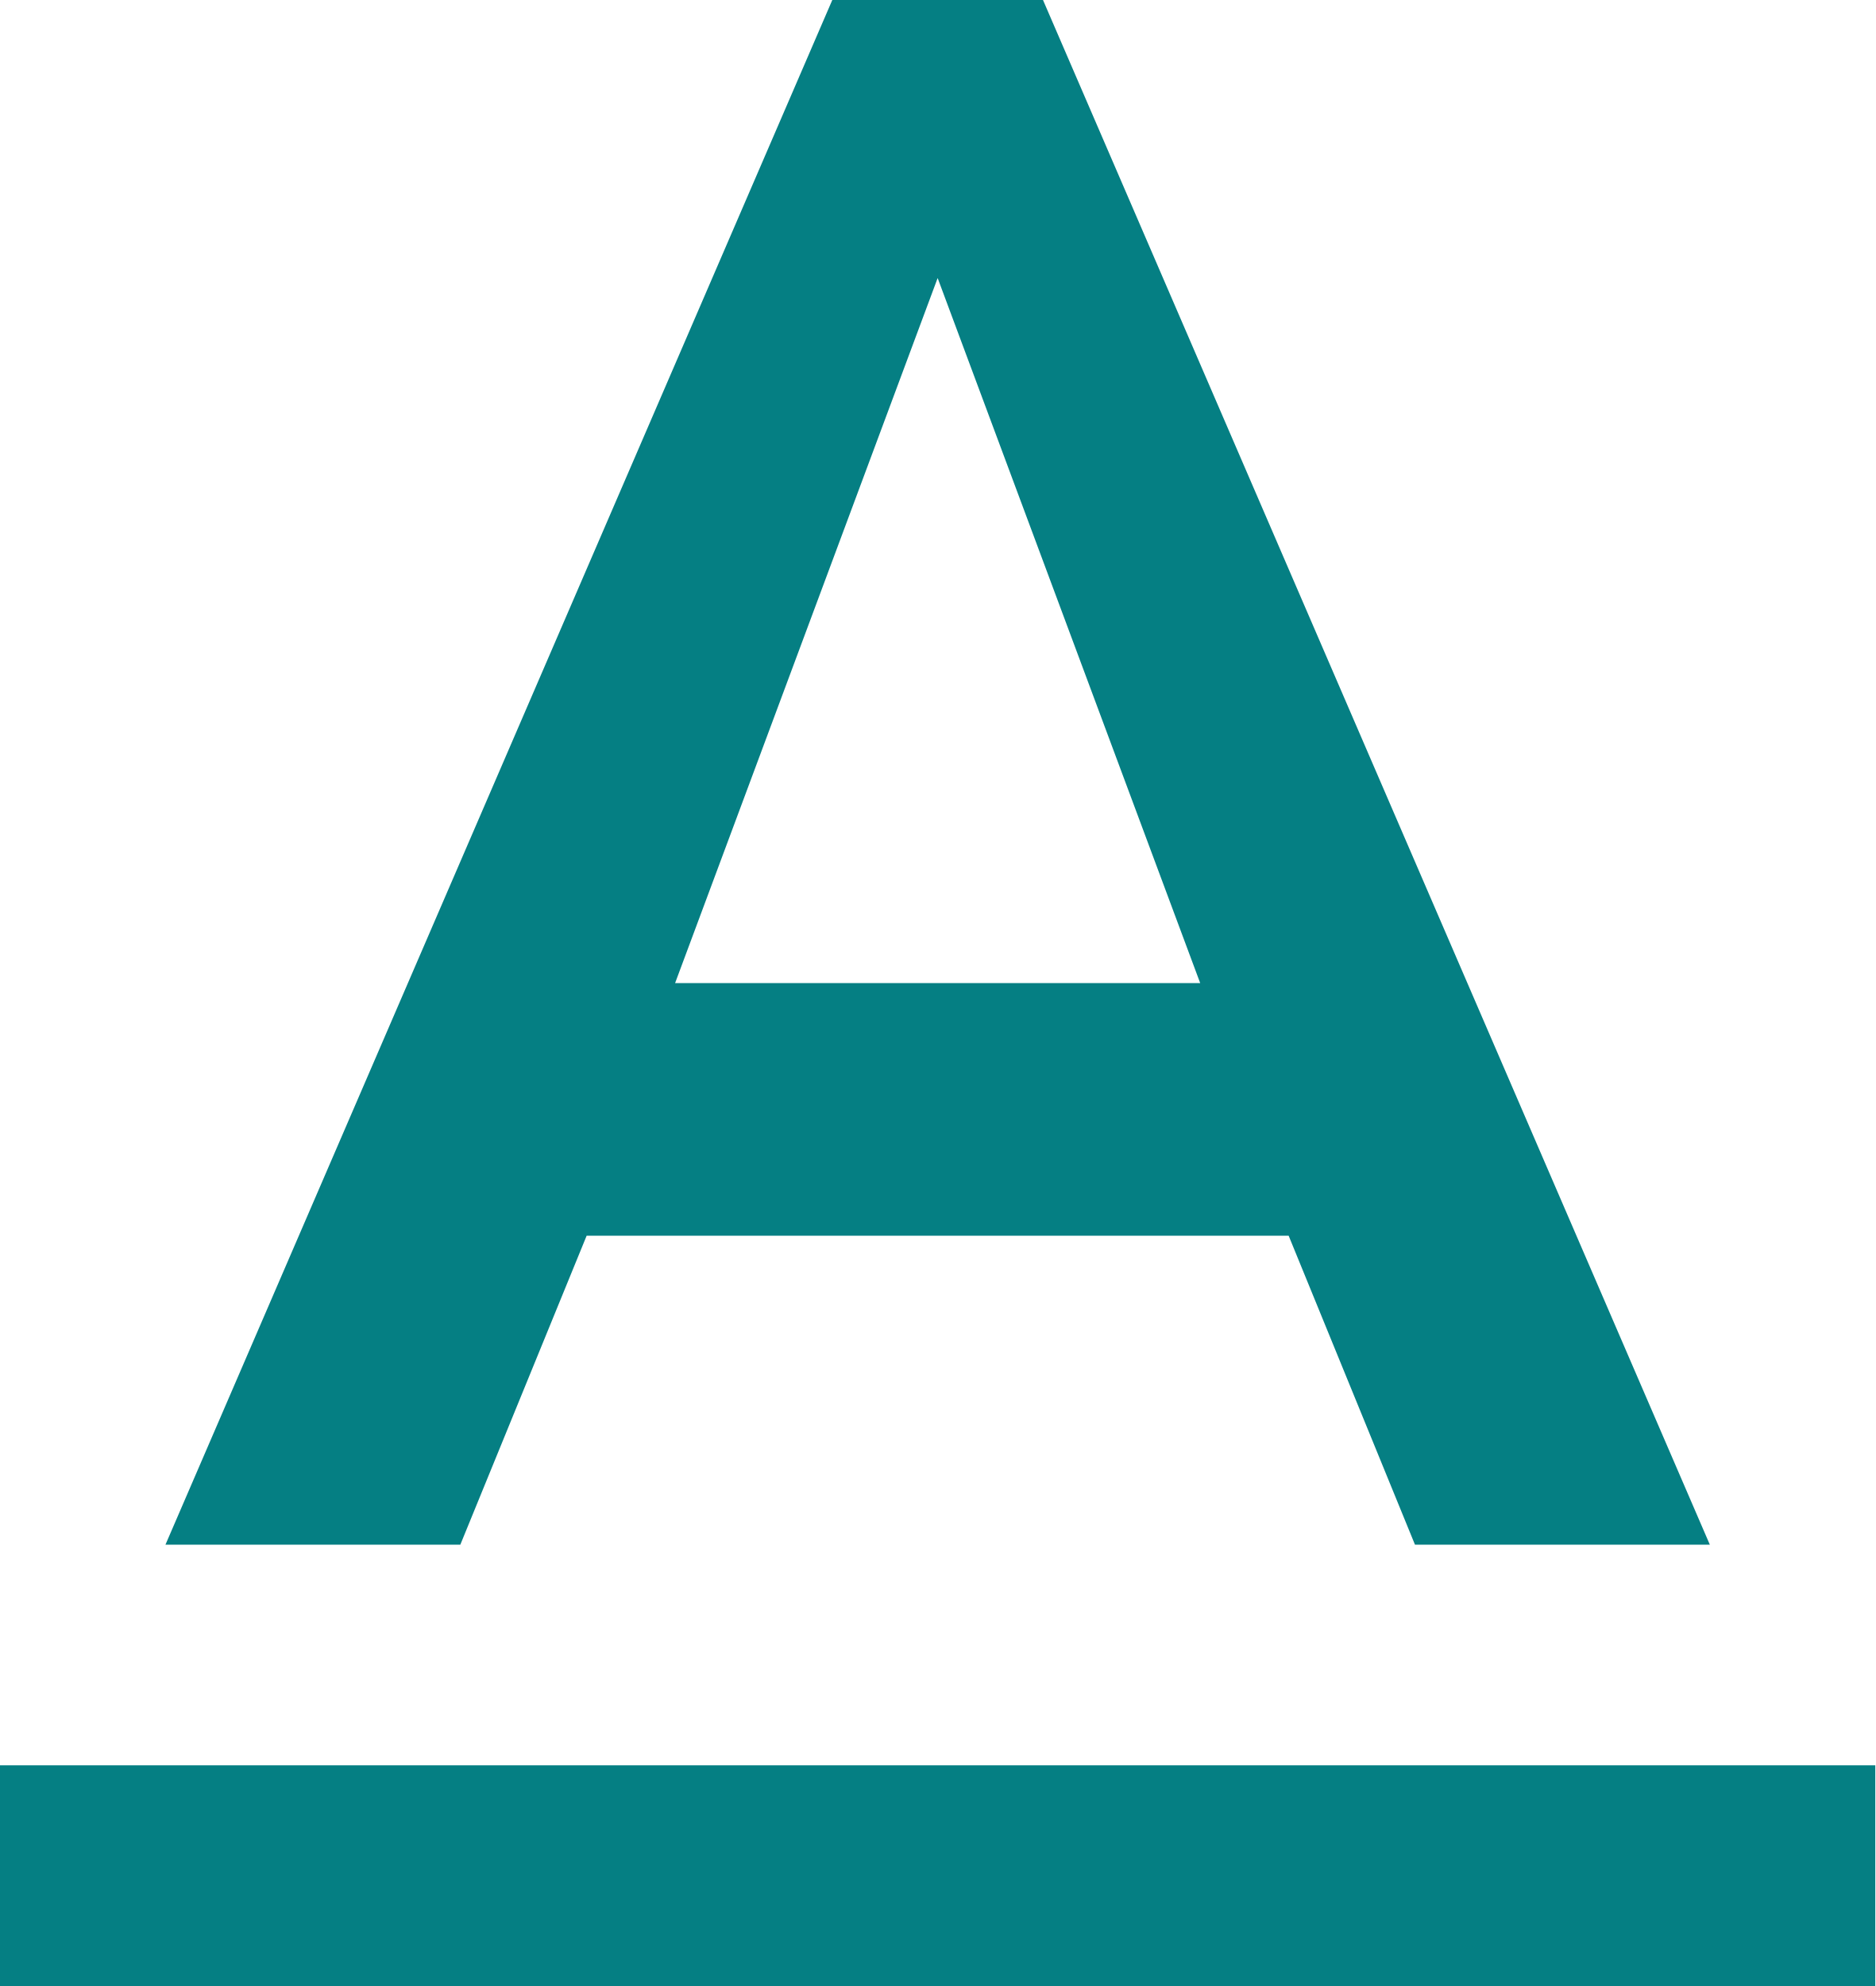
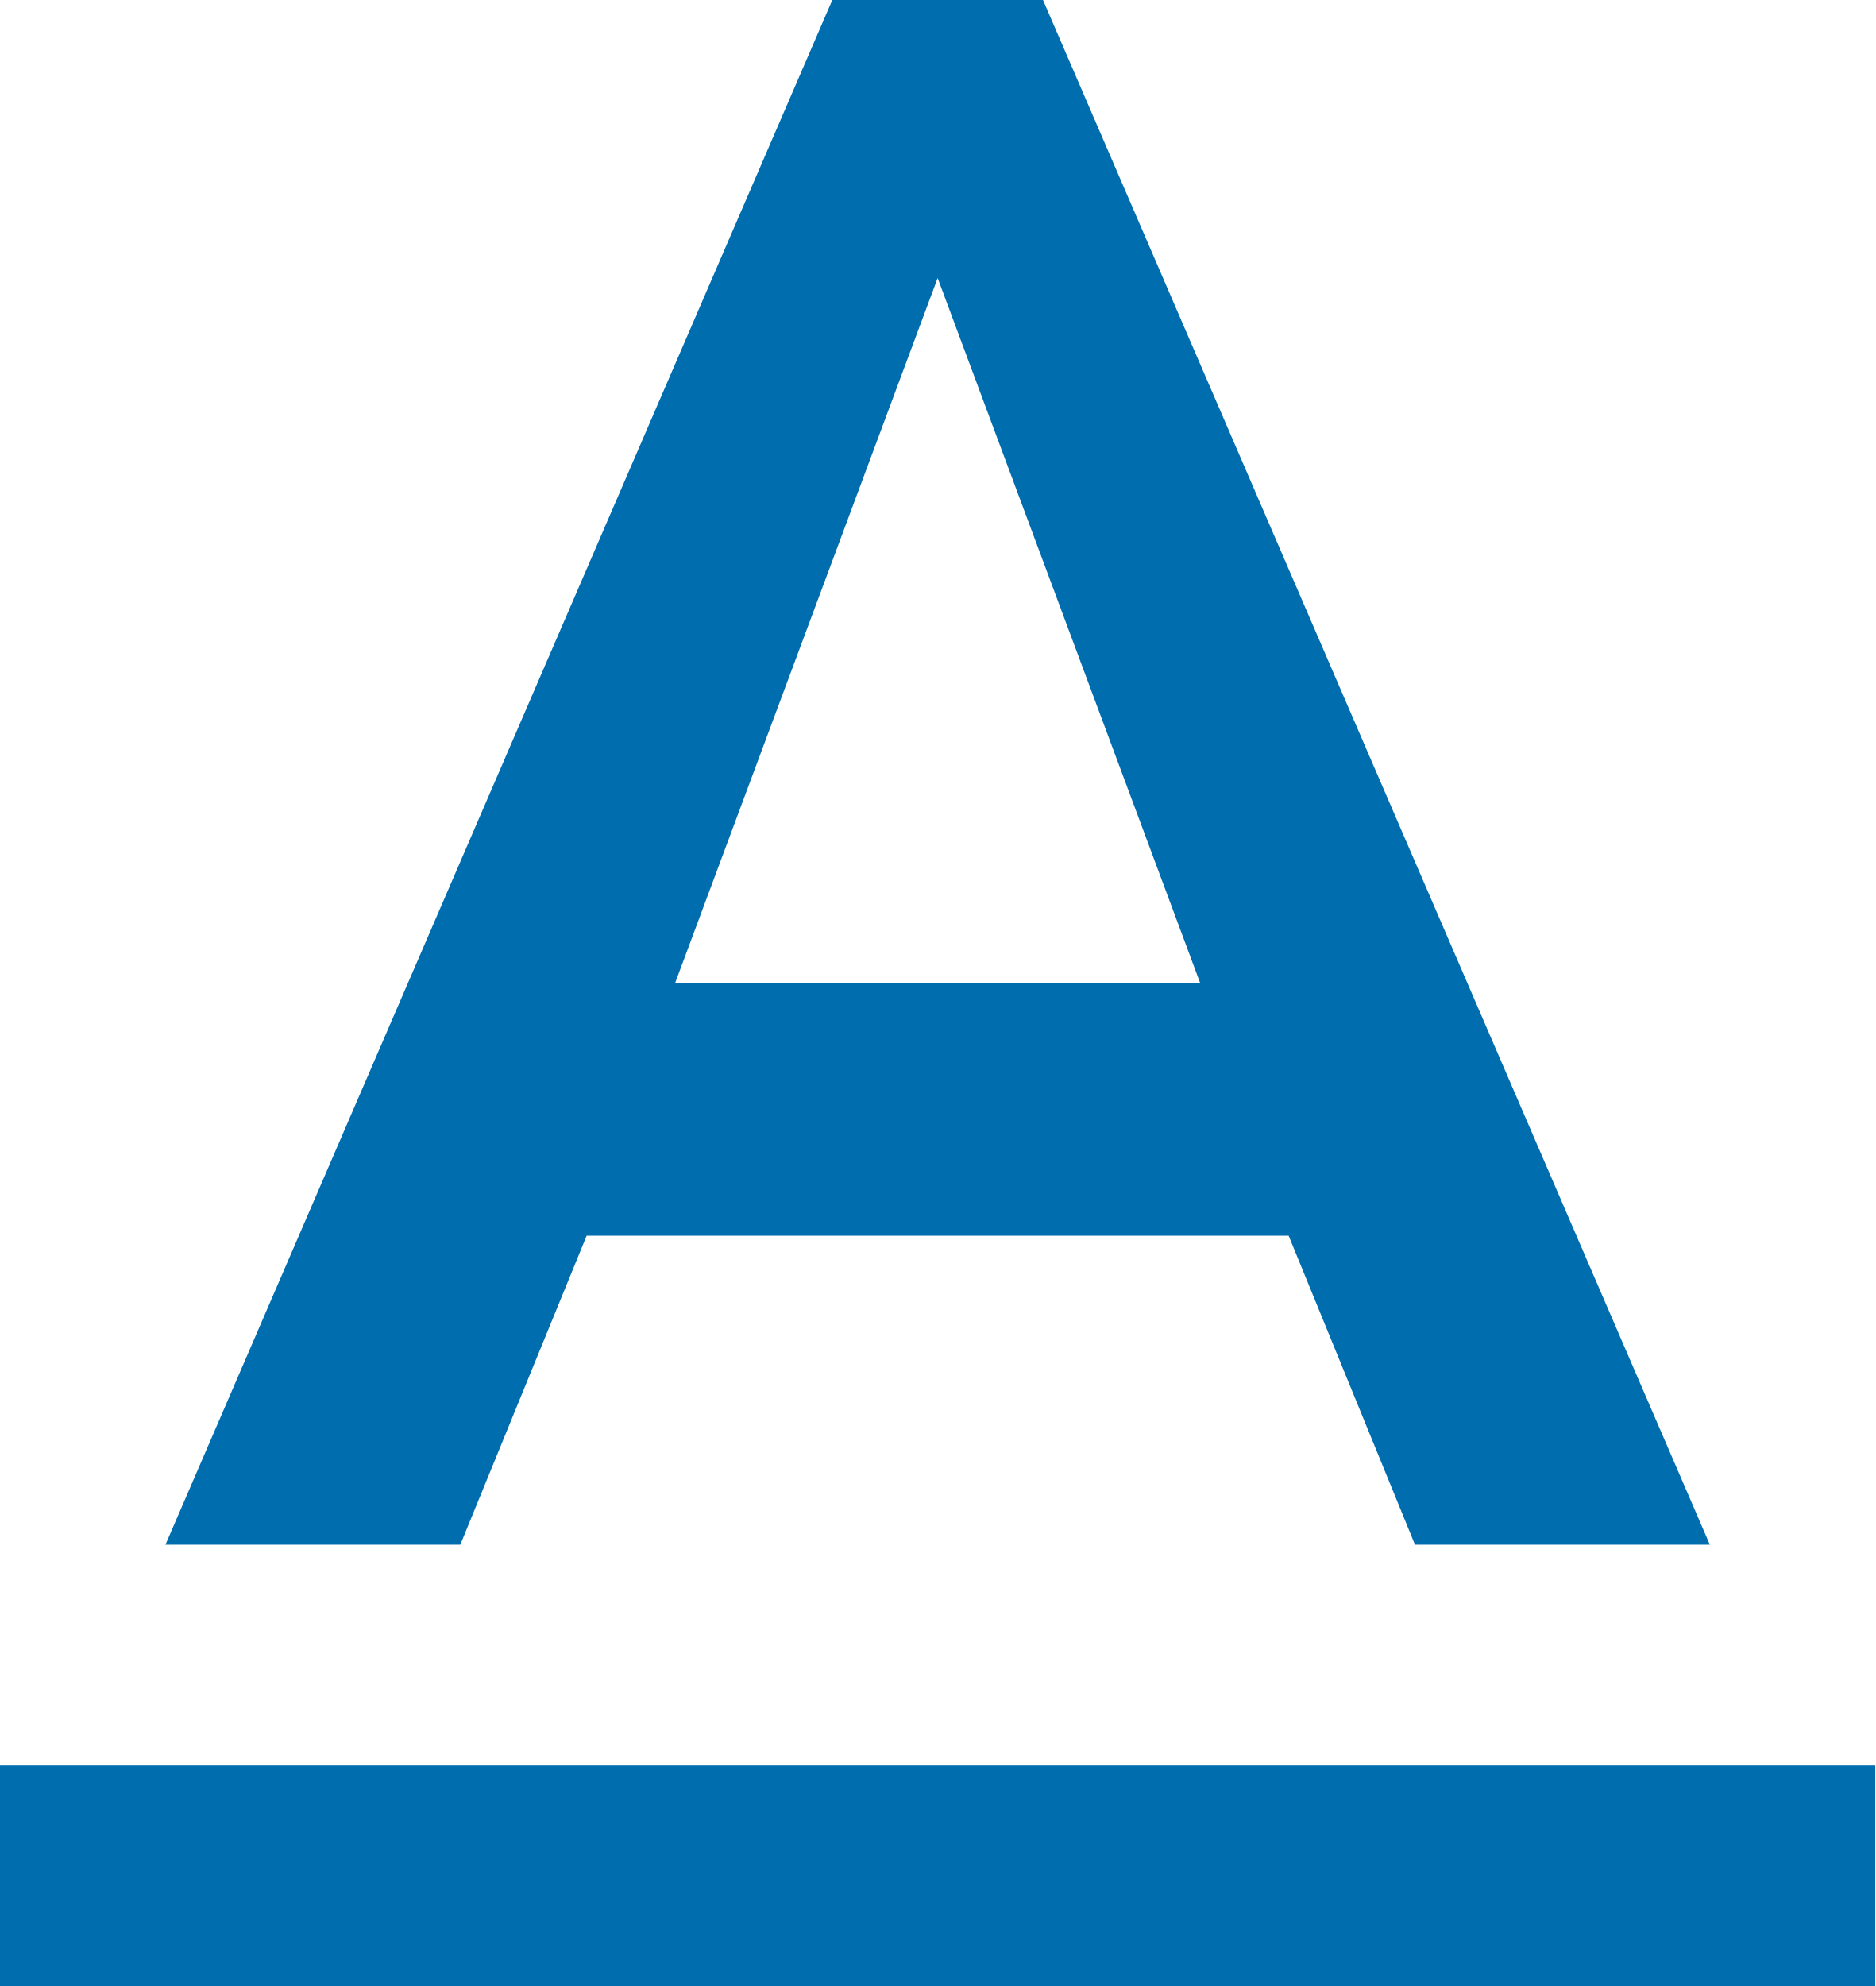
<svg xmlns="http://www.w3.org/2000/svg" width="17" height="18" viewBox="0 0 17 18">
-   <path d="M0 16v2h17v-2H0zm5.318-4.8h6.364l1.145 2.8H15.5L9.455 0h-1.91L1.5 14h2.673l1.145-2.8zM8.5 2.52l2.38 6.39H6.12L8.5 2.52z" fill="#057F83" fill-rule="evenodd" />
+   <path d="M0 16v2h17v-2H0zm5.318-4.8h6.364l1.145 2.8H15.5L9.455 0h-1.91L1.5 14h2.673l1.145-2.8zM8.5 2.52l2.38 6.39H6.12L8.5 2.52z" fill="#006DAE" fill-rule="evenodd" />
</svg>
